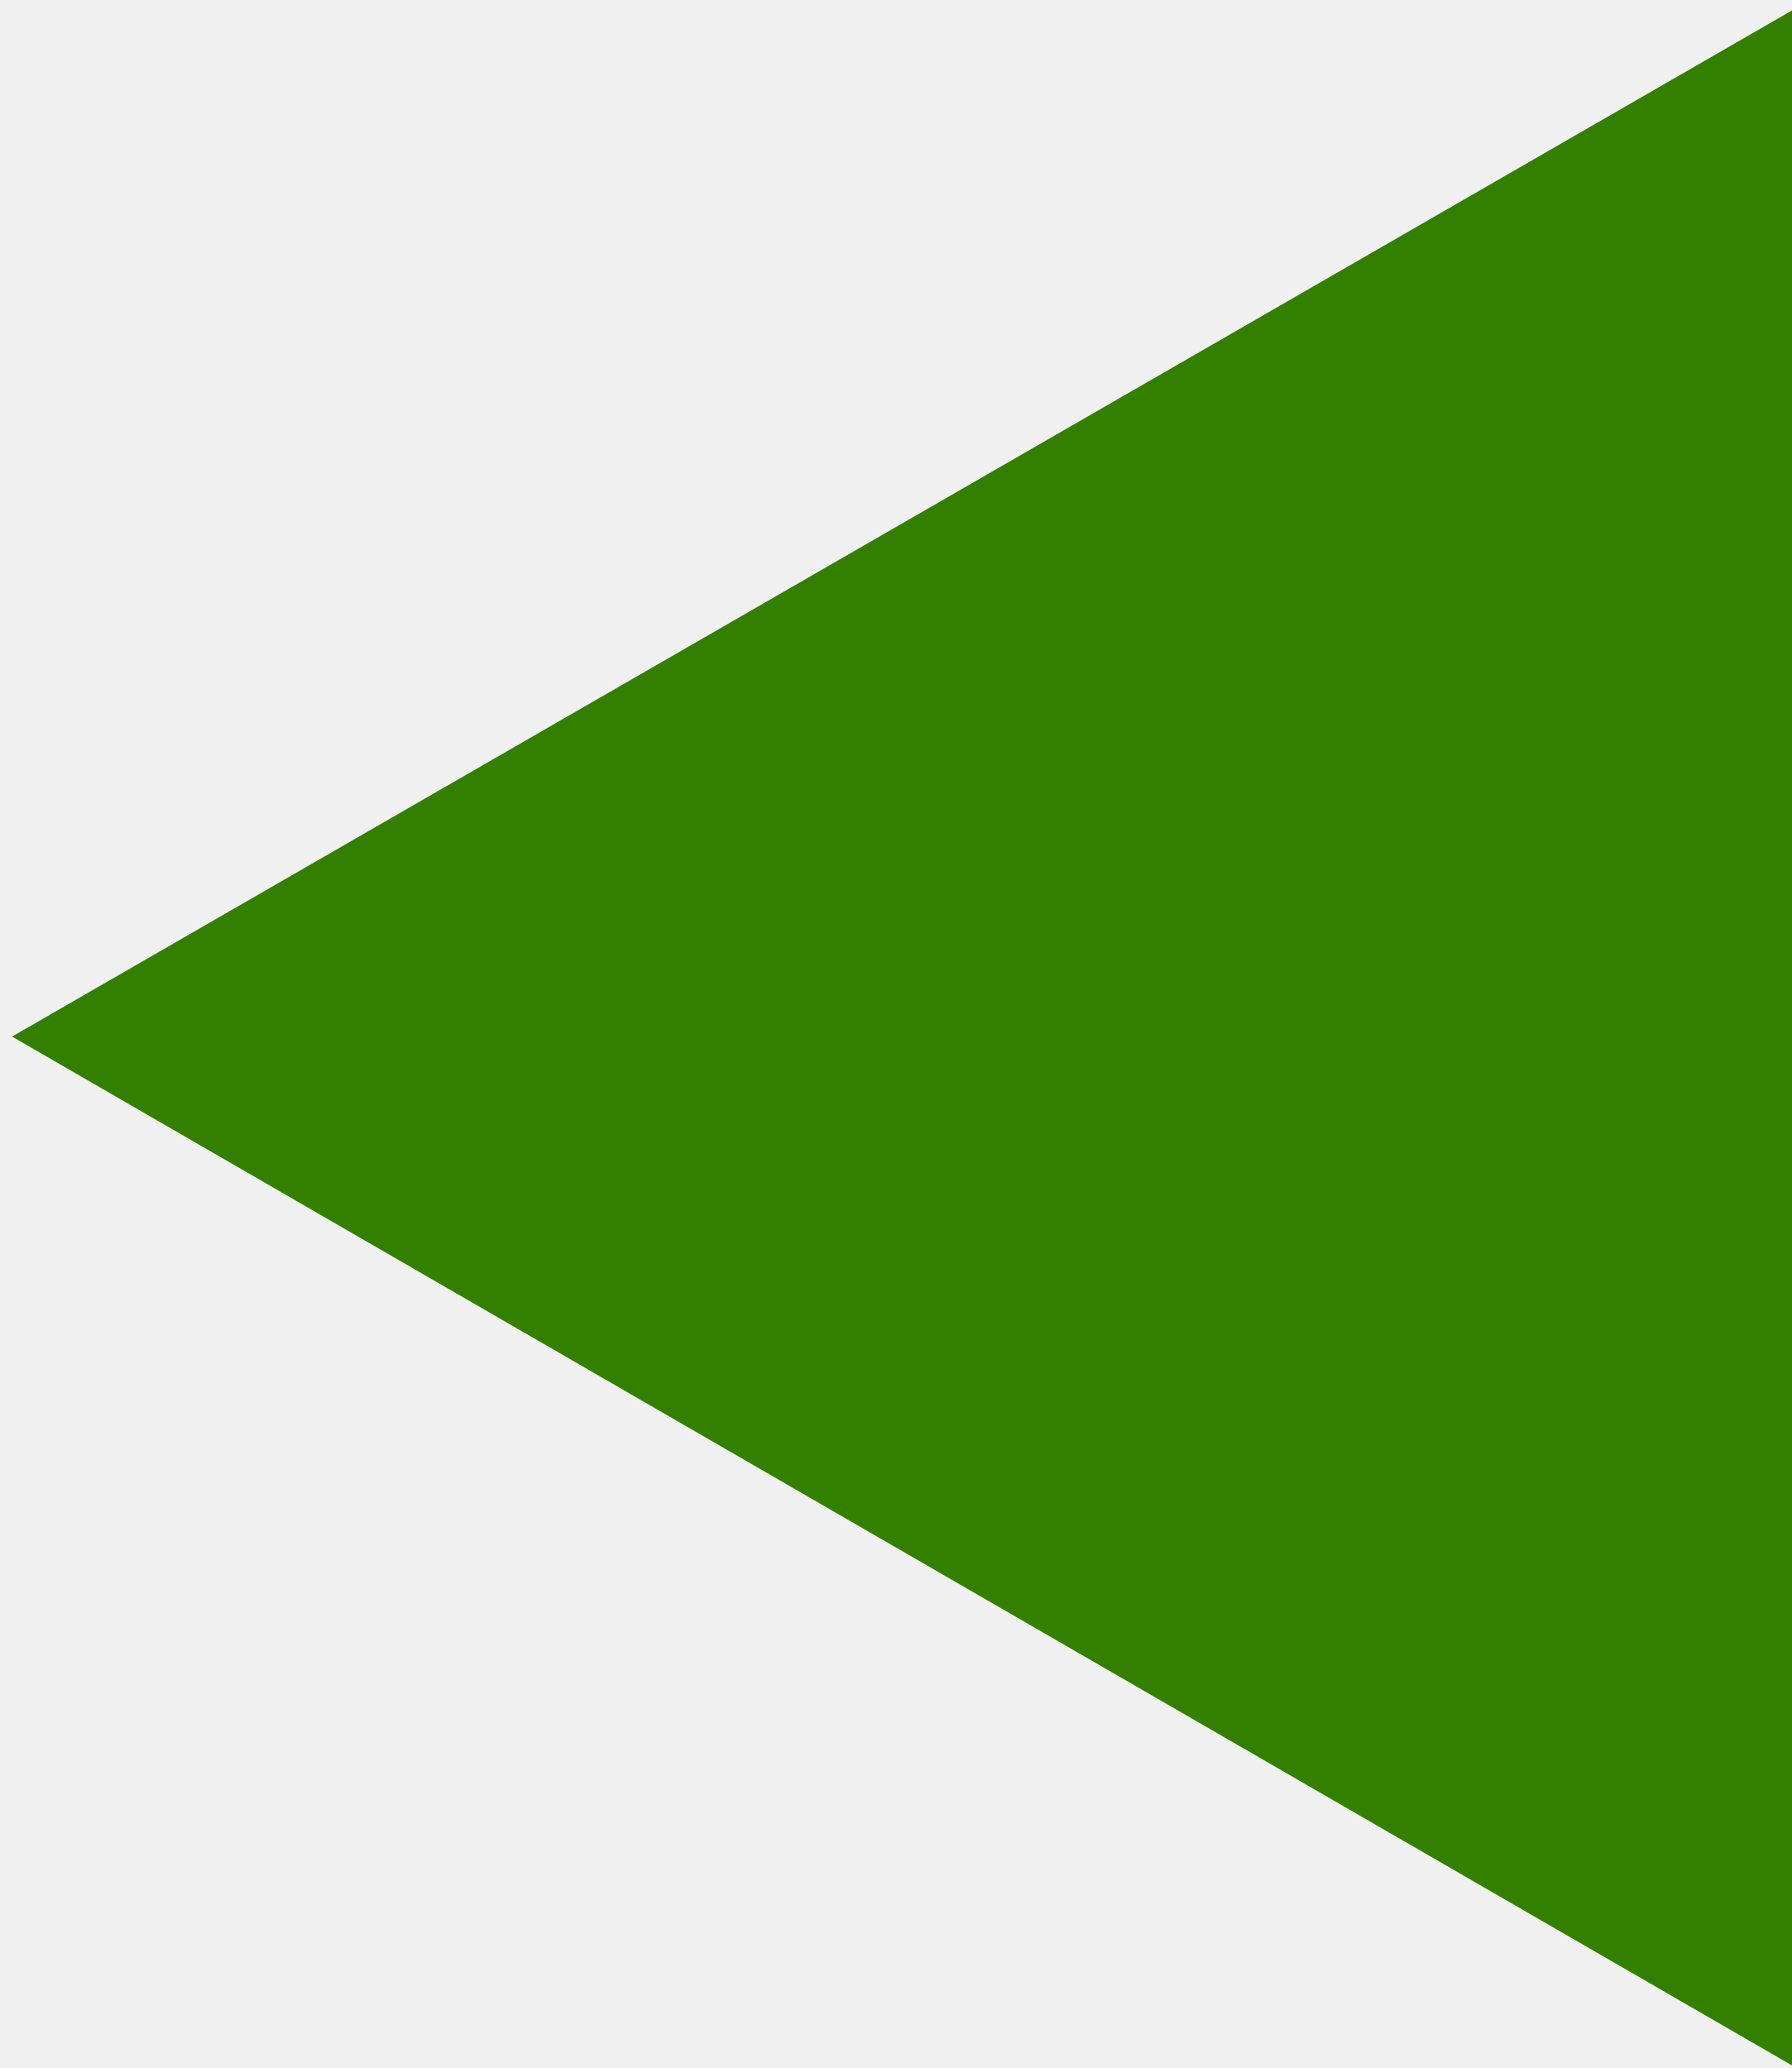
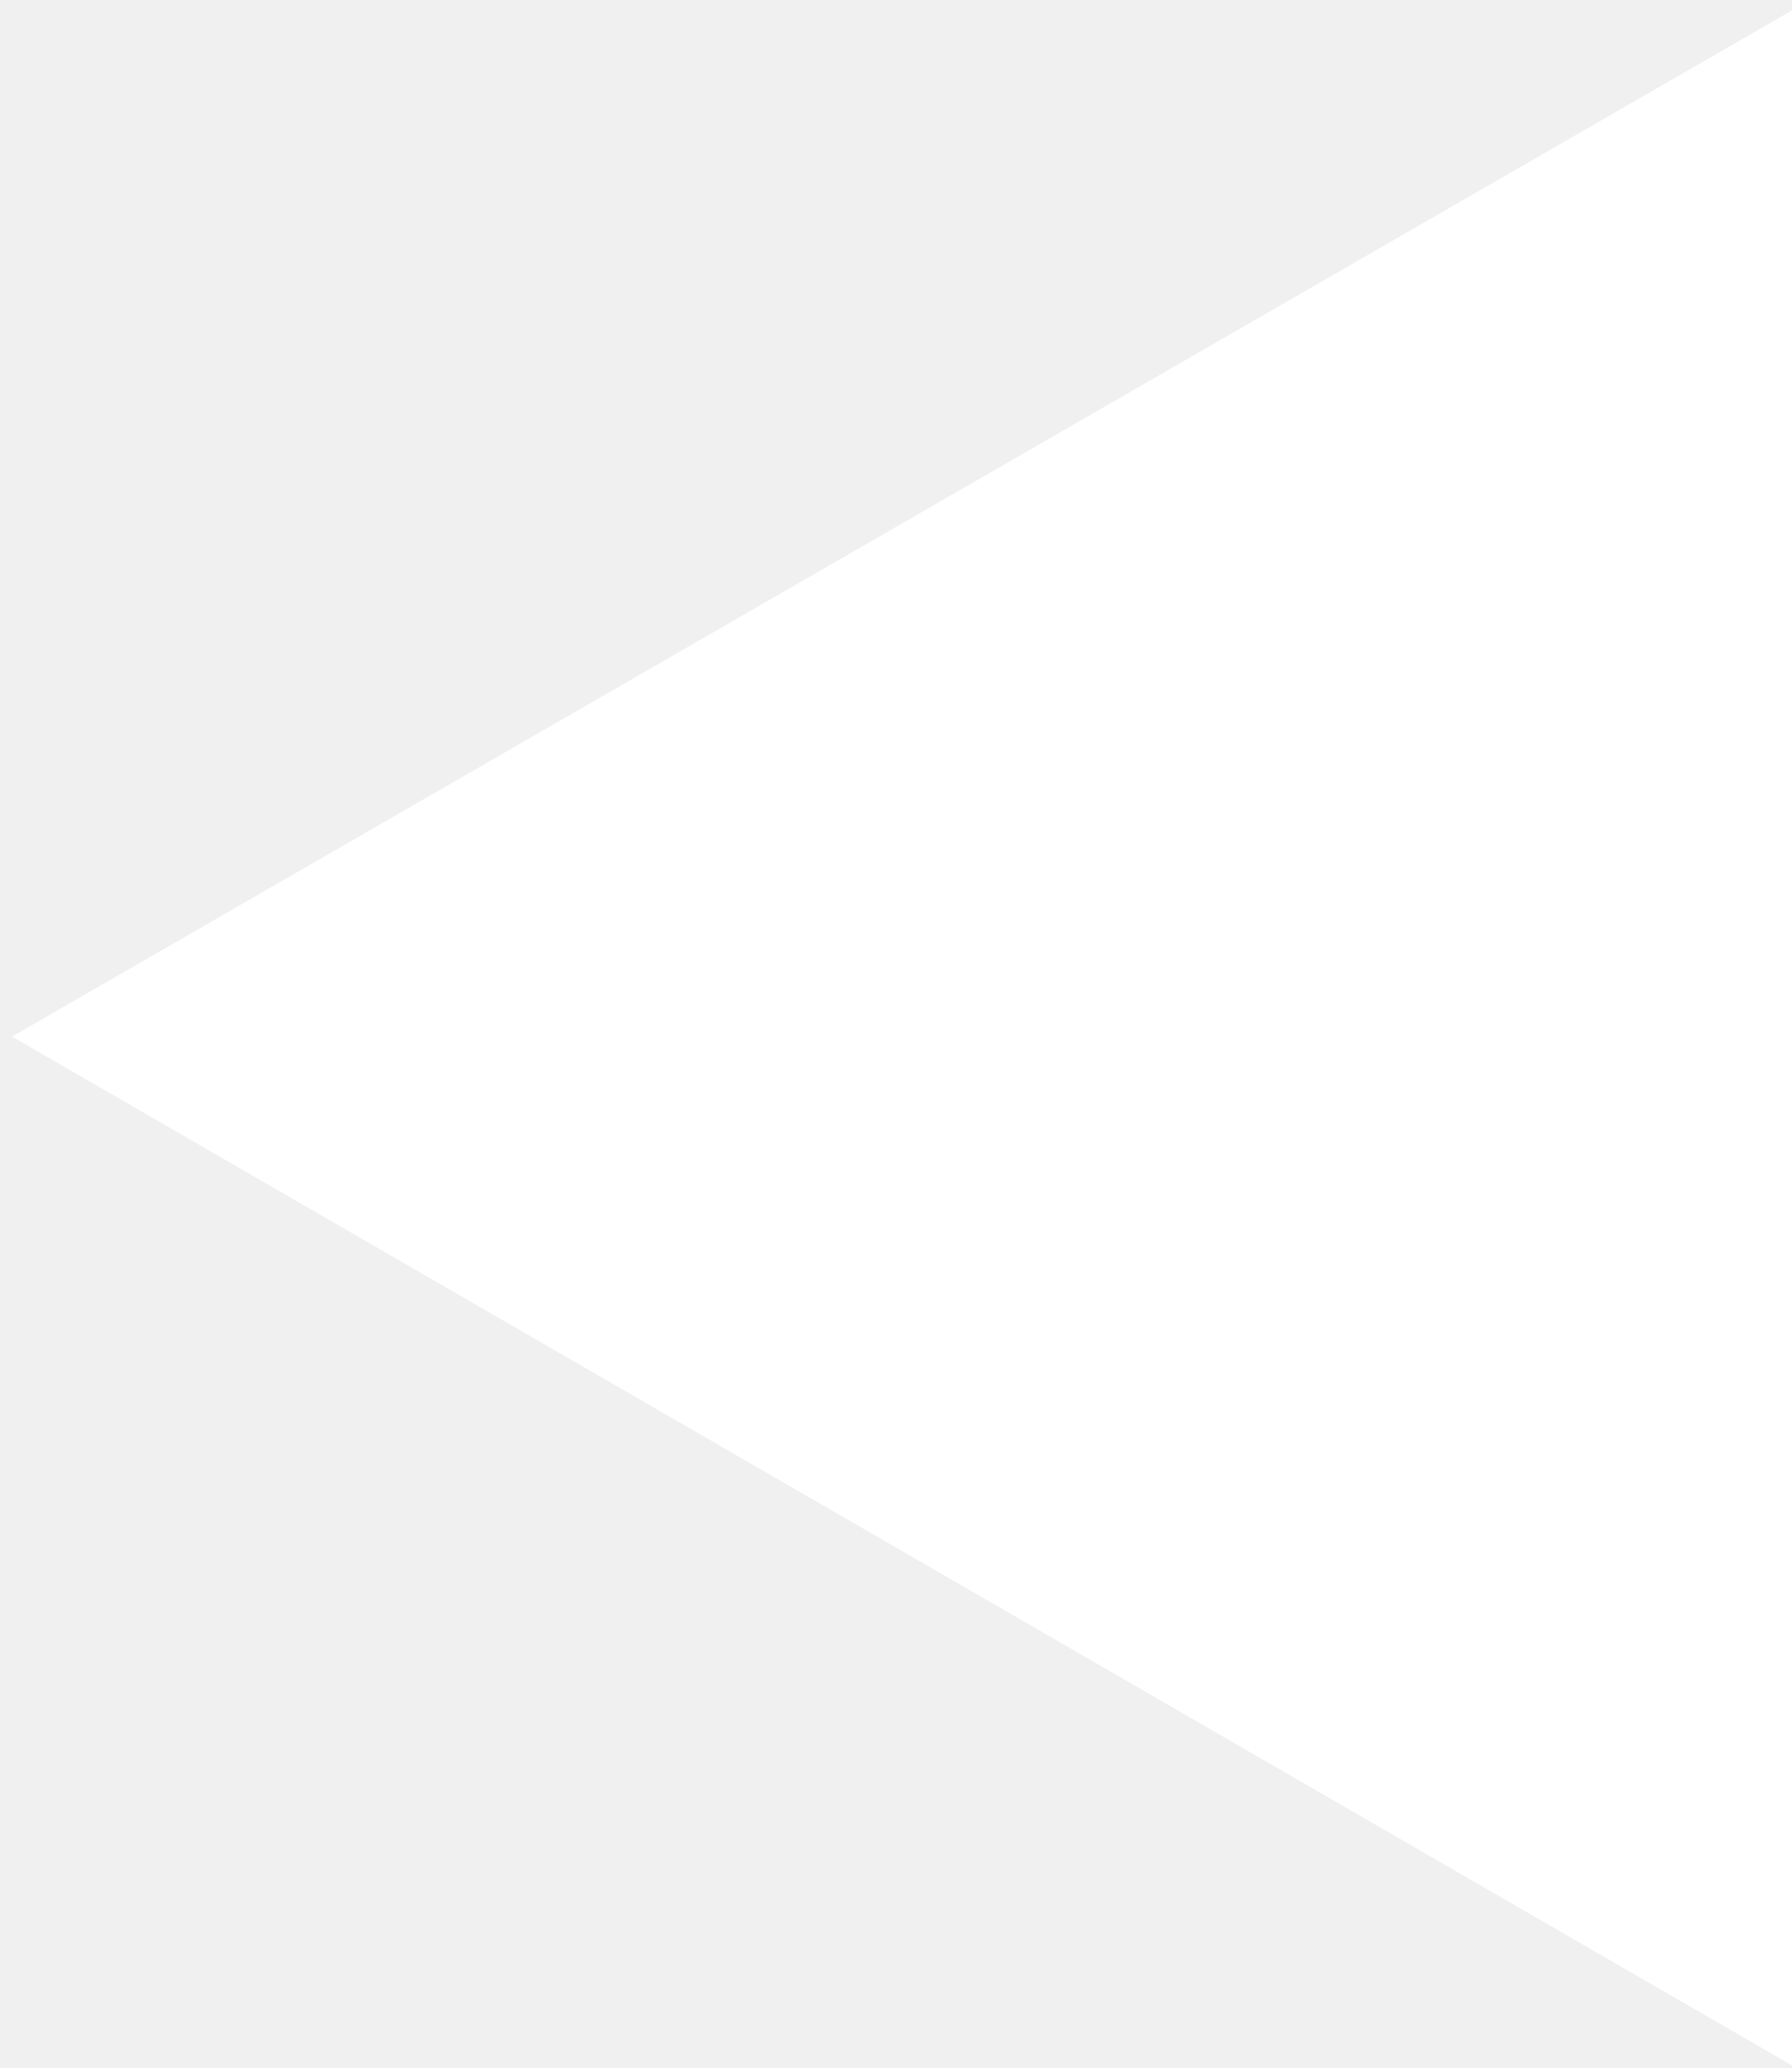
- <svg xmlns="http://www.w3.org/2000/svg" width="56.696mm" height="65.467mm" viewBox="0 0 56.696 65.467" version="1.1" id="svg8">
+ <svg xmlns="http://www.w3.org/2000/svg" id="svg8" version="1.1" viewBox="0 0 56.696 65.467" height="65.467mm" width="56.696mm">
  <defs id="defs2" />
-   <g id="layer1" transform="translate(-120.9524,-6.486528)">
-     <path id="path10" d="m 177.649,39.22 -28.348,16.367 -28.348,16.367 0,-32.734 0,-32.734 28.348,16.367 z" style="fill:#338000;stroke-width:0.265" transform="rotate(60.03285,149.4023,55.95689)" />
+   <g transform="translate(-120.9524,-6.486528)" id="layer1">
+     <path transform="rotate(60.03285,149.4023,55.95689)" style="fill:#ffffff;stroke-width:0.265;fill-opacity:1" d="m 177.649,39.22 -28.348,16.367 -28.348,16.367 0,-32.734 0,-32.734 28.348,16.367 z" id="path10" />
  </g>
</svg>
